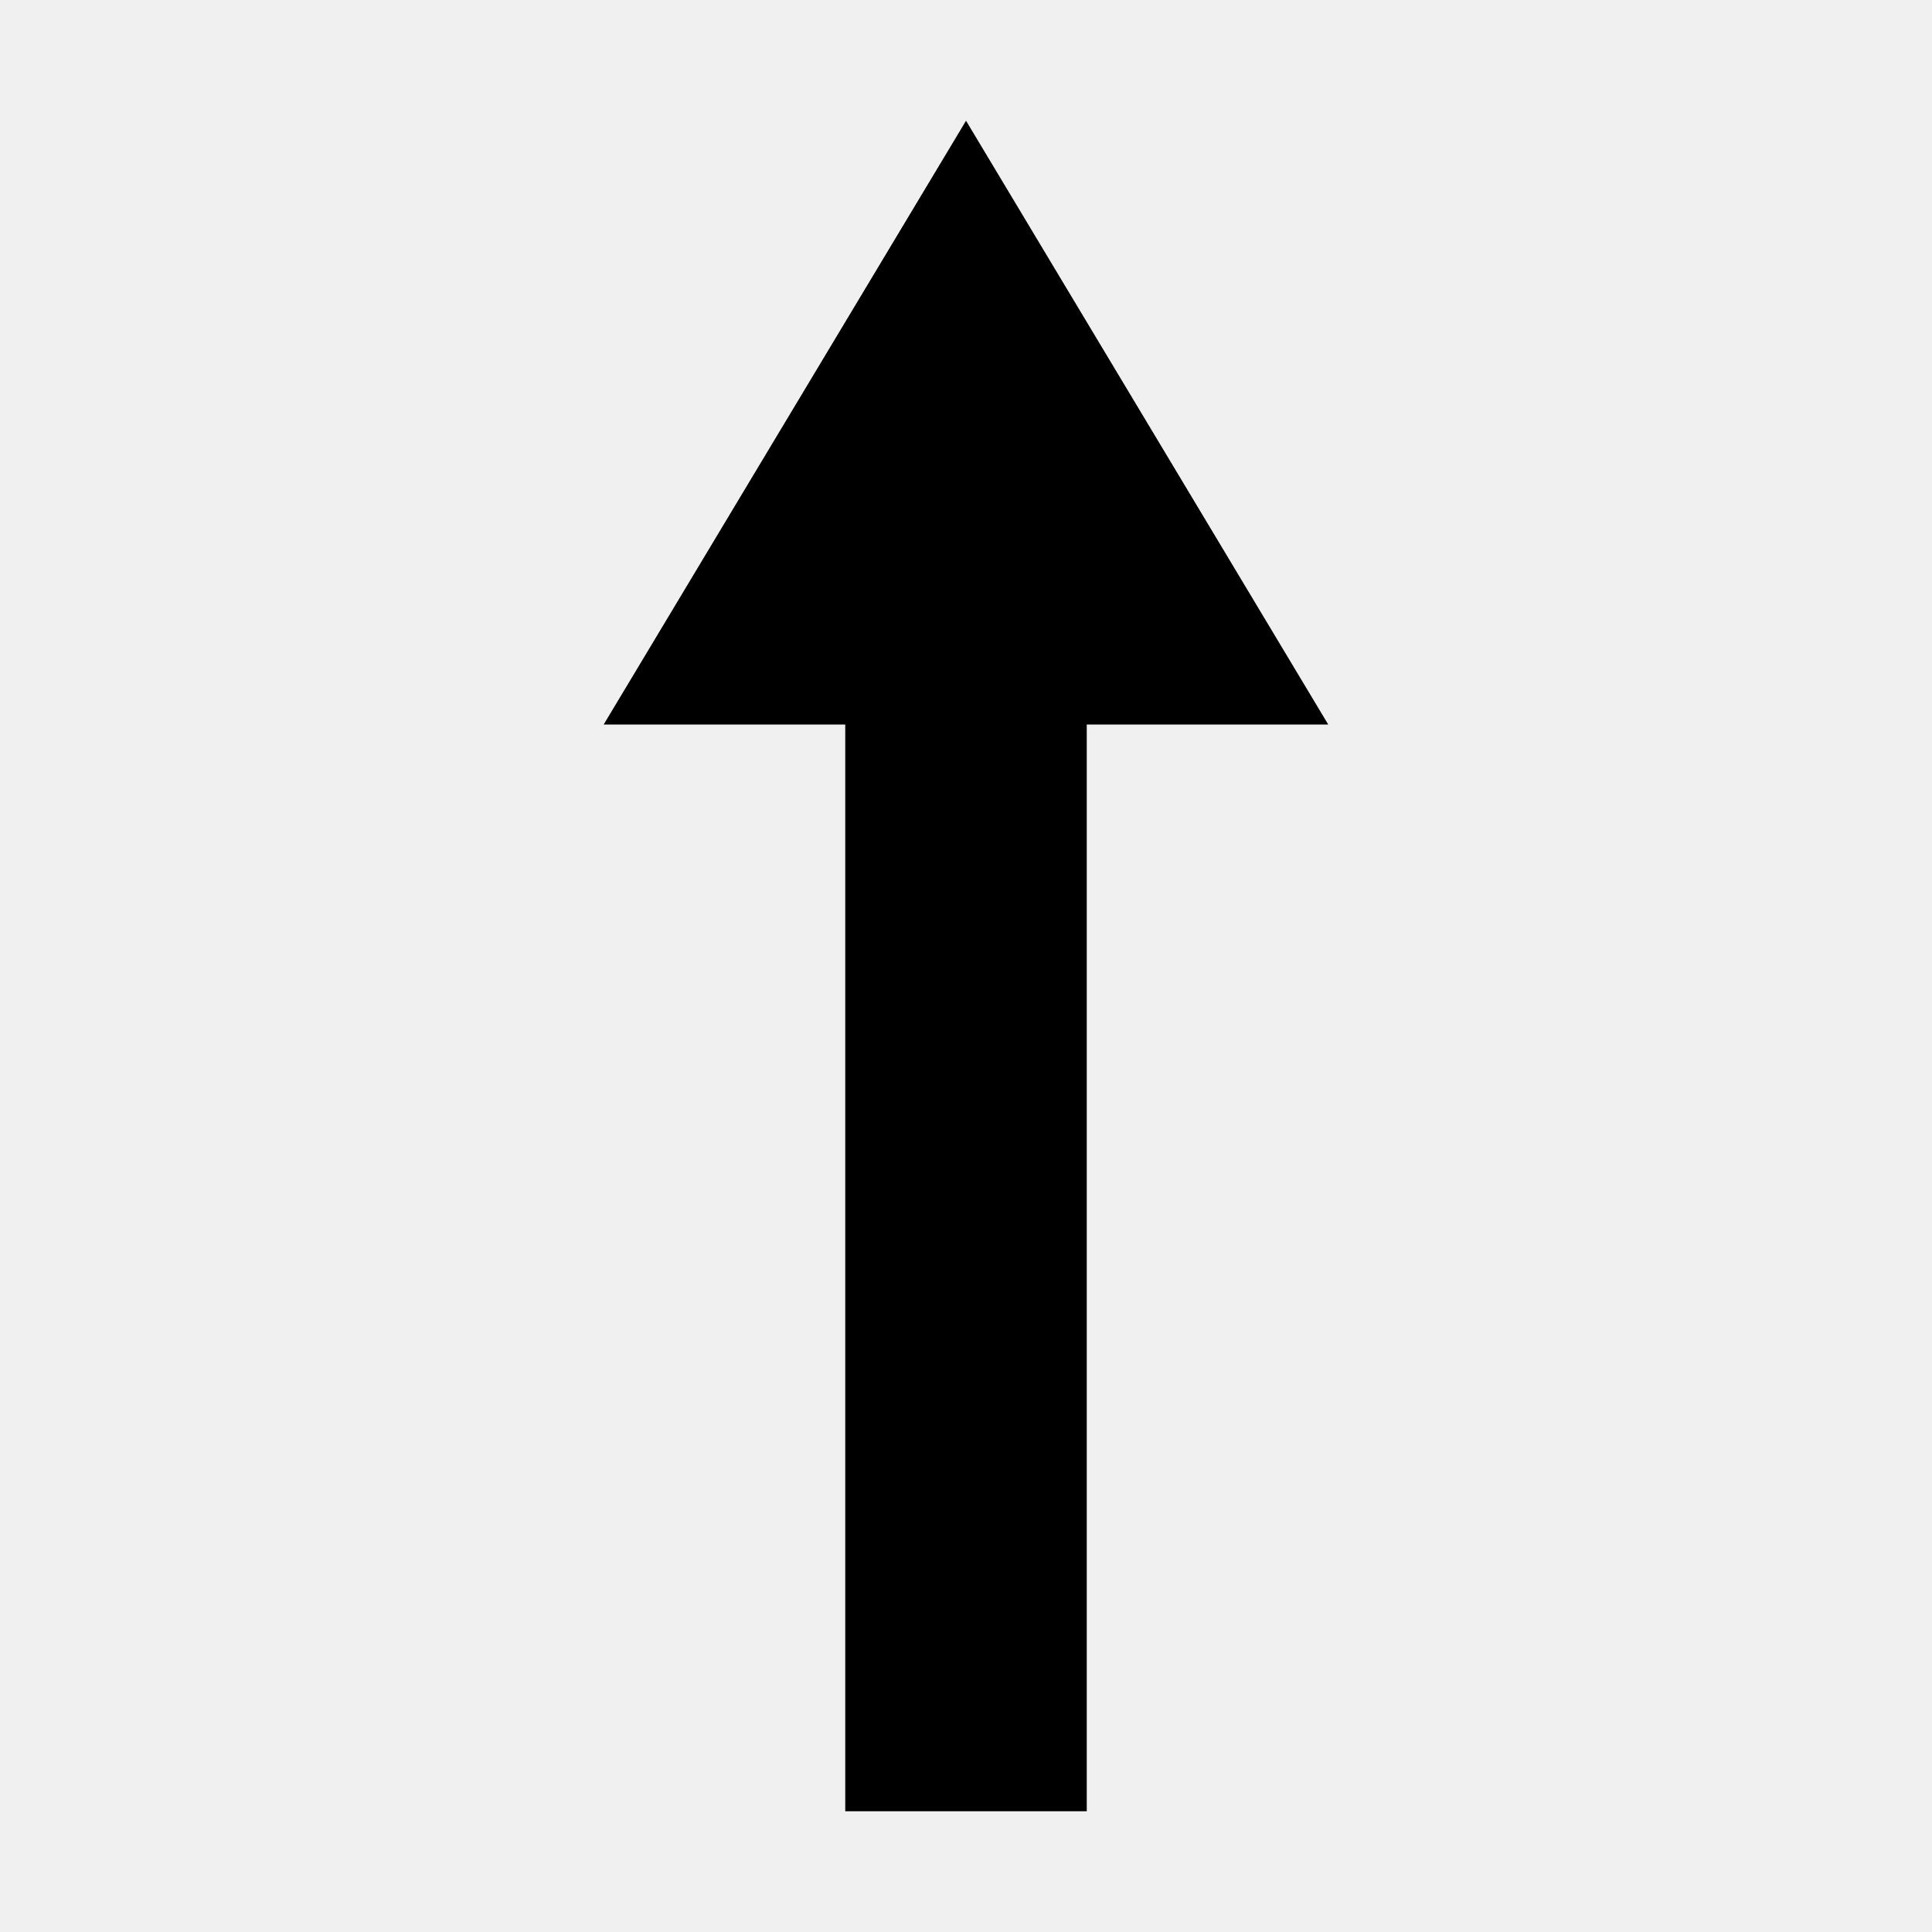
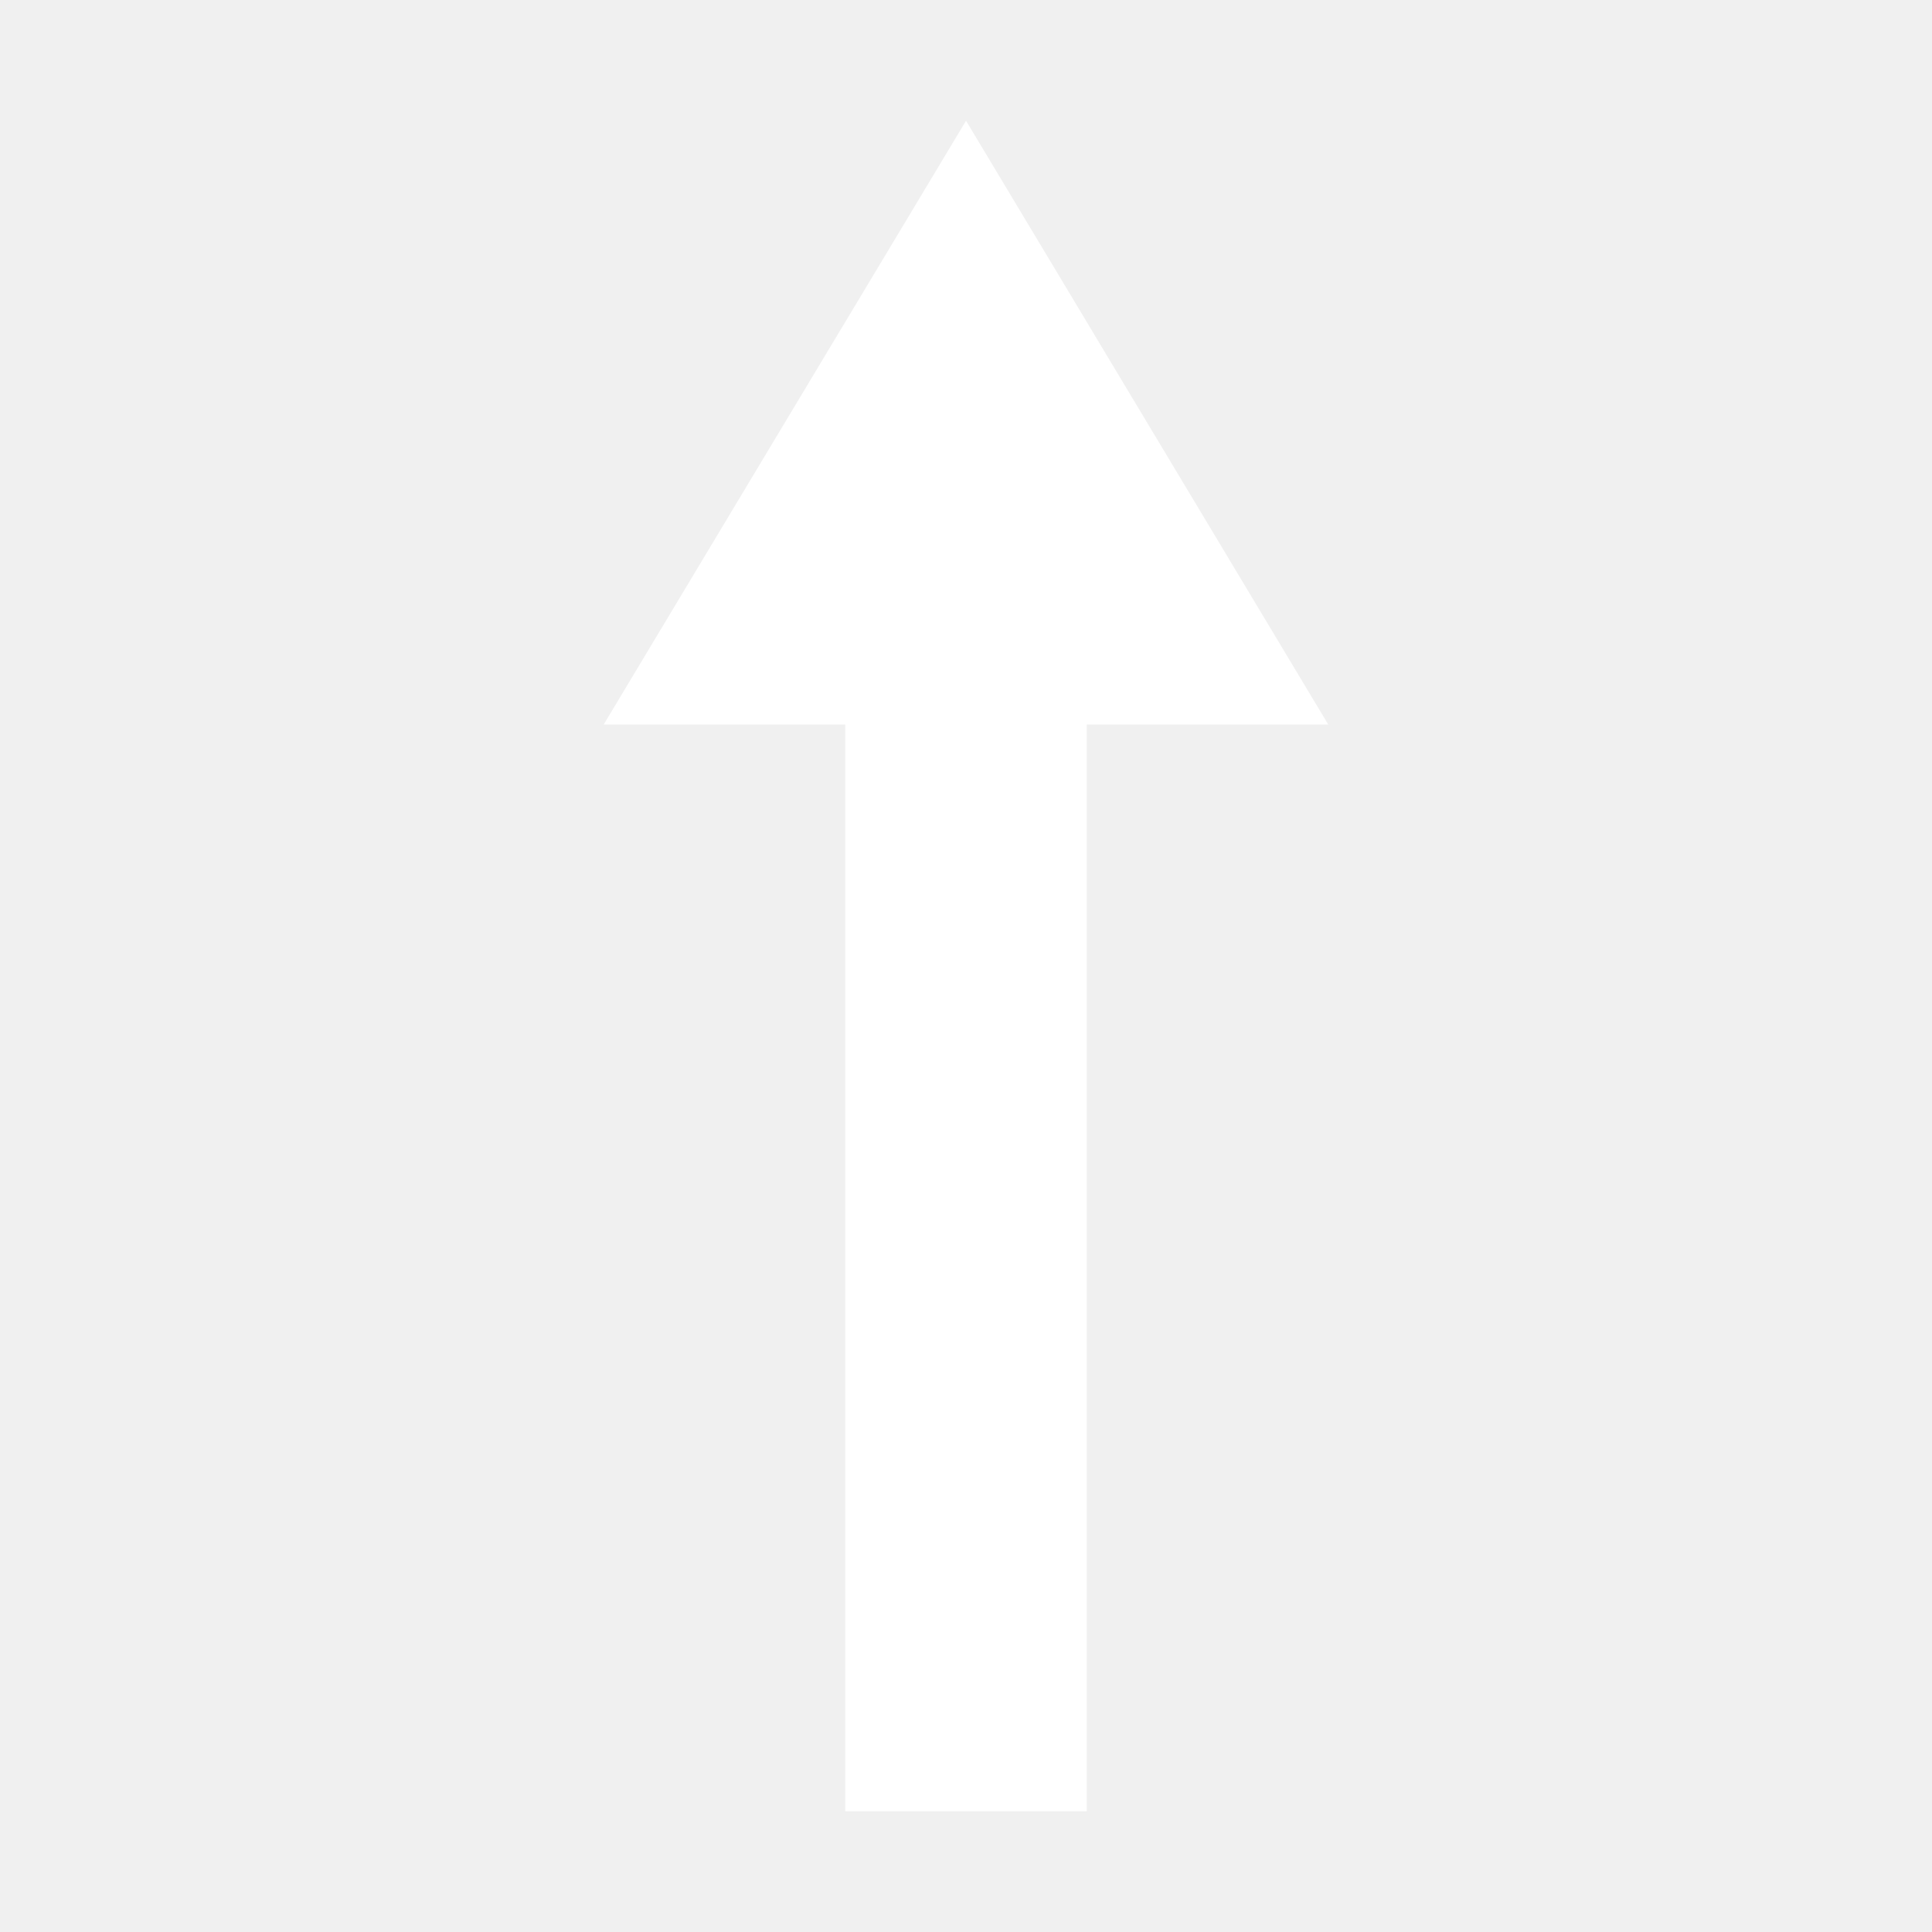
<svg xmlns="http://www.w3.org/2000/svg" width="32mm" height="32mm" viewBox="0 0 32 32" version="1.1" id="svg855">
  <defs id="defs849" />
  <g id="layer1" transform="translate(0,-265)">
-     <path style="opacity:1;fill:#000000;fill-opacity:1;stroke:none;stroke-width:0.265;stroke-opacity:1" id="path1400" d="m 5.709,266.69 2.854,4.944 2.854,4.944 -5.709,0 -5.709,0 L 2.854,271.634 Z" transform="matrix(1.051039,0,0,1.011363,10,-2.720635)" />
-     <rect style="opacity:1;fill:#000000;fill-opacity:1;stroke:none;stroke-width:0.353;stroke-opacity:1" id="rect1418" width="4" height="22" x="14" y="273" />
+     <path style="opacity:1;fill:#ffffff;fill-opacity:1;stroke:none;stroke-width:0.265;stroke-opacity:1" id="path1400" d="m 5.709,266.69 2.854,4.944 2.854,4.944 -5.709,0 -5.709,0 L 2.854,271.634 Z" transform="matrix(1.051039,0,0,1.011363,10,-2.720635)" />
+     <rect style="opacity:1;fill:#ffffff;fill-opacity:1;stroke:none;stroke-width:0.353;stroke-opacity:1" id="rect1418" width="4" height="22" x="14" y="273" />
  </g>
</svg>
